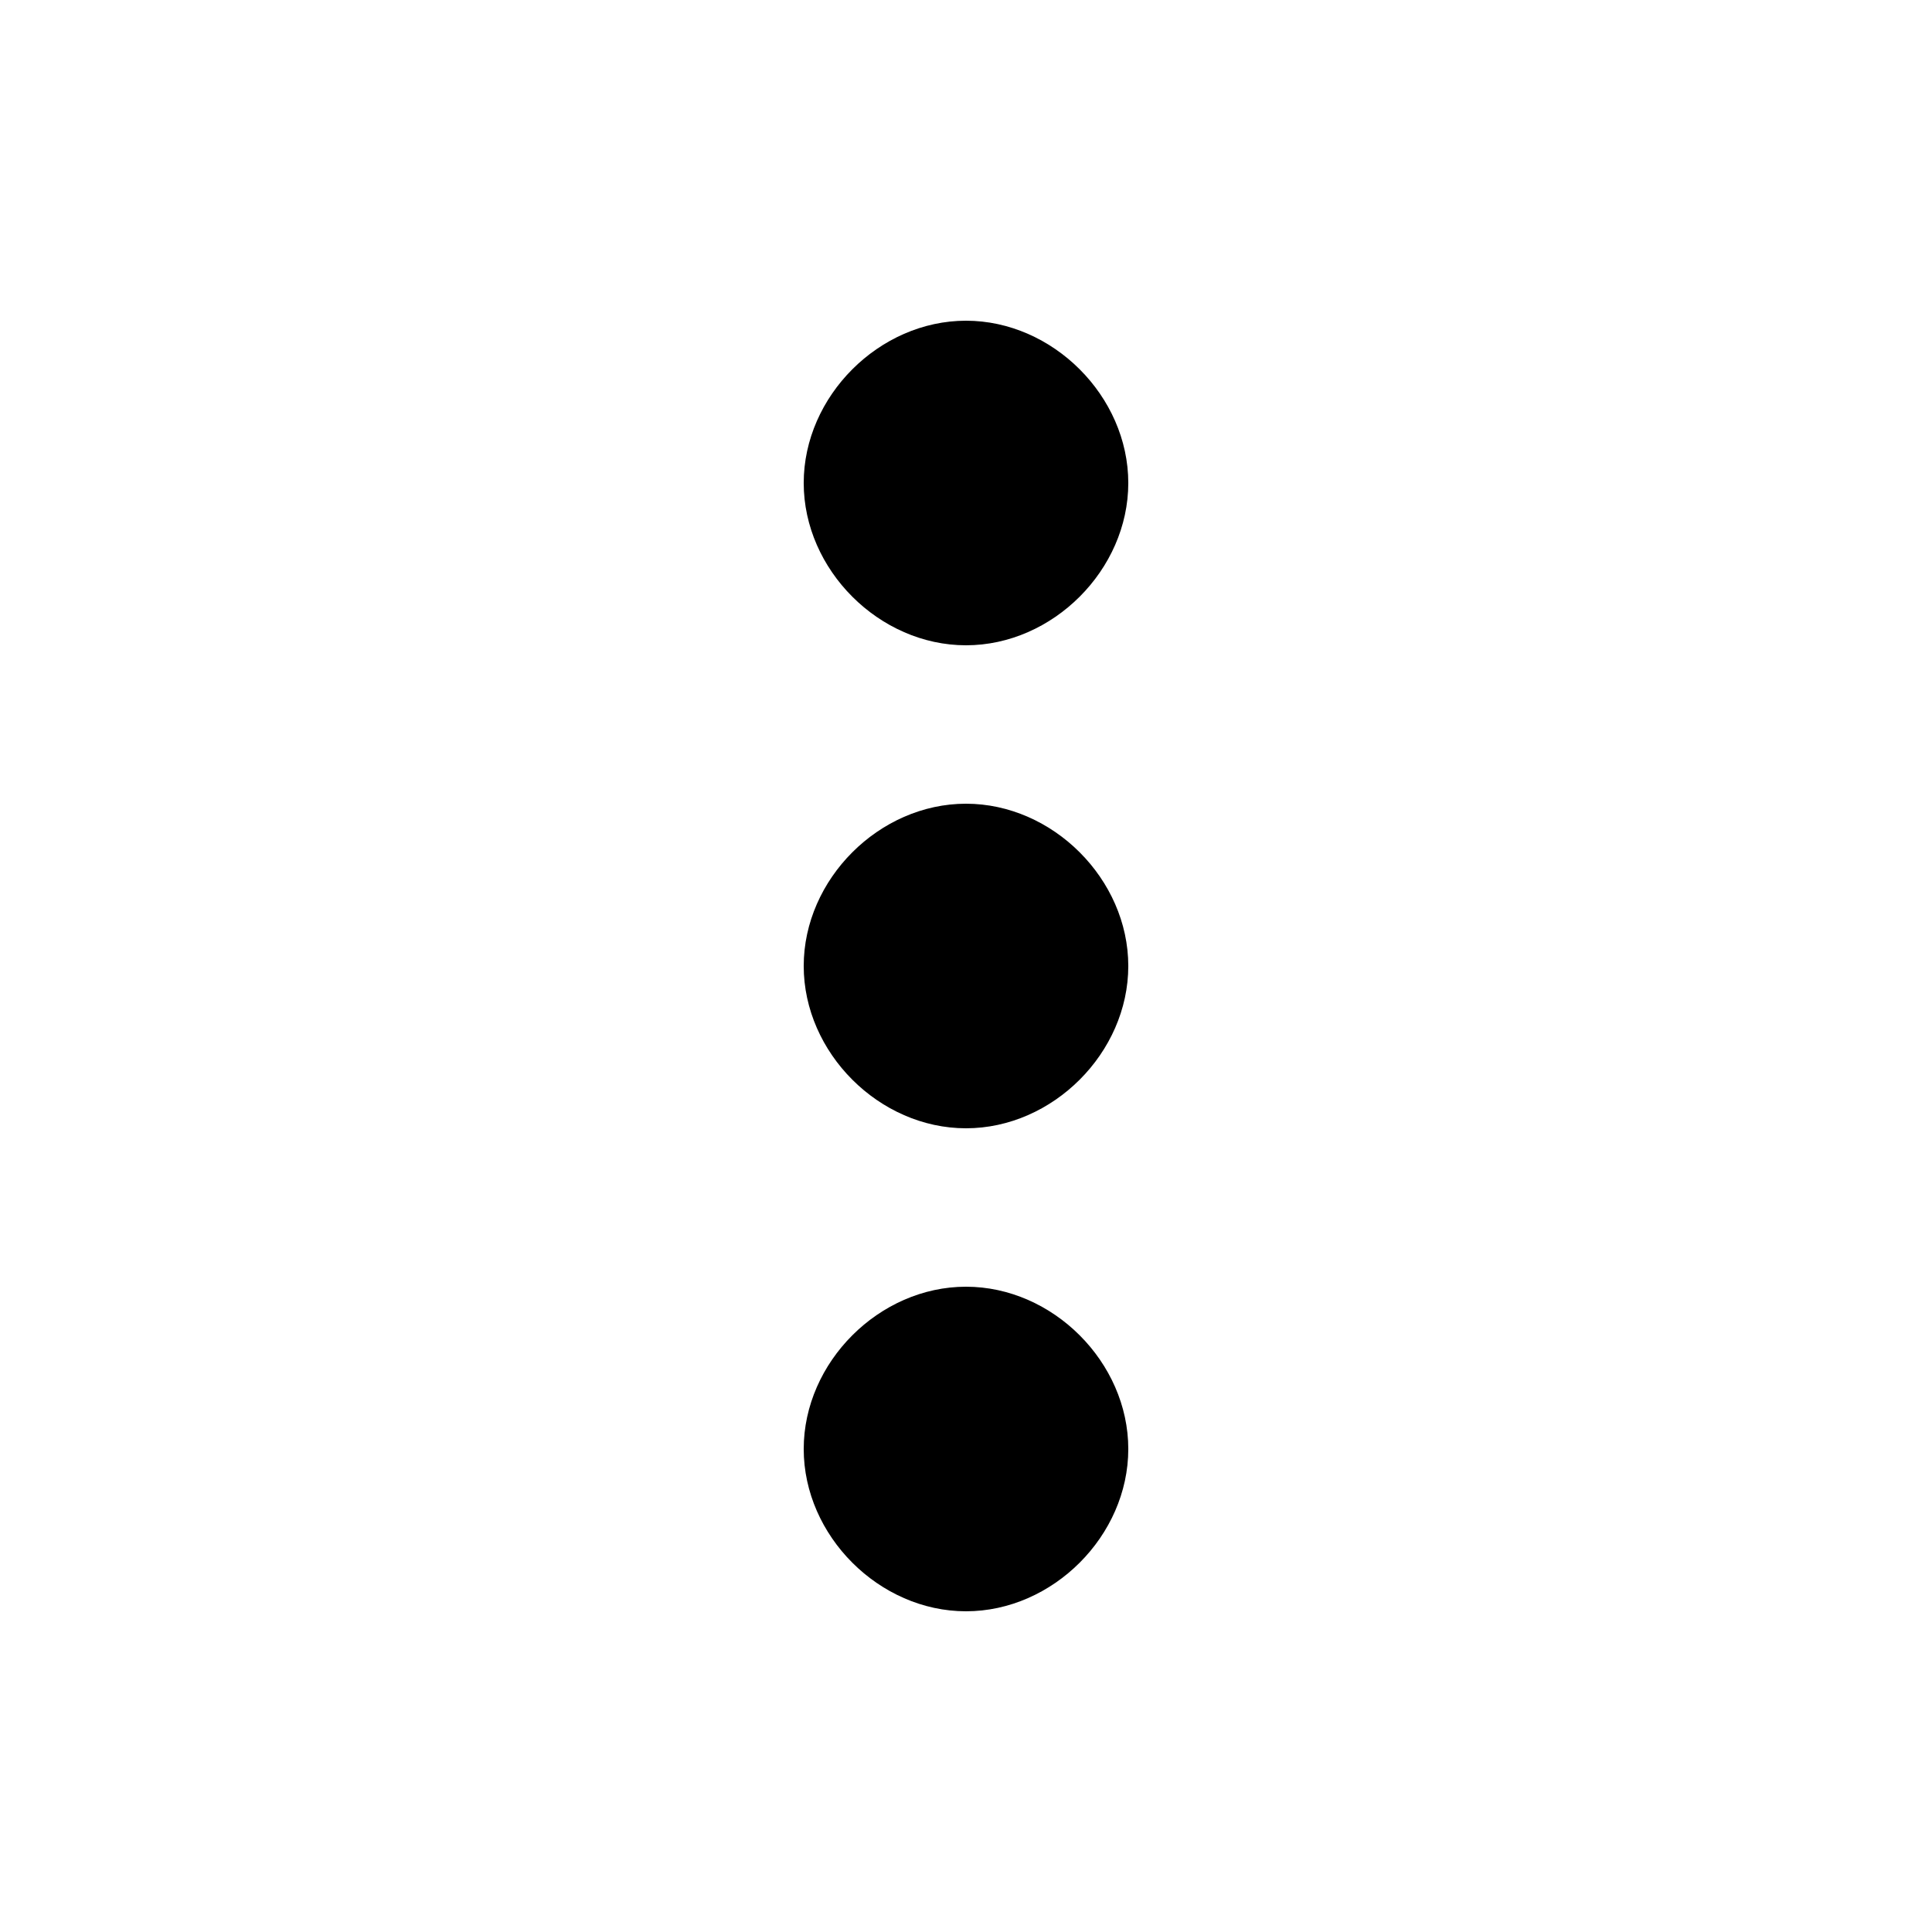
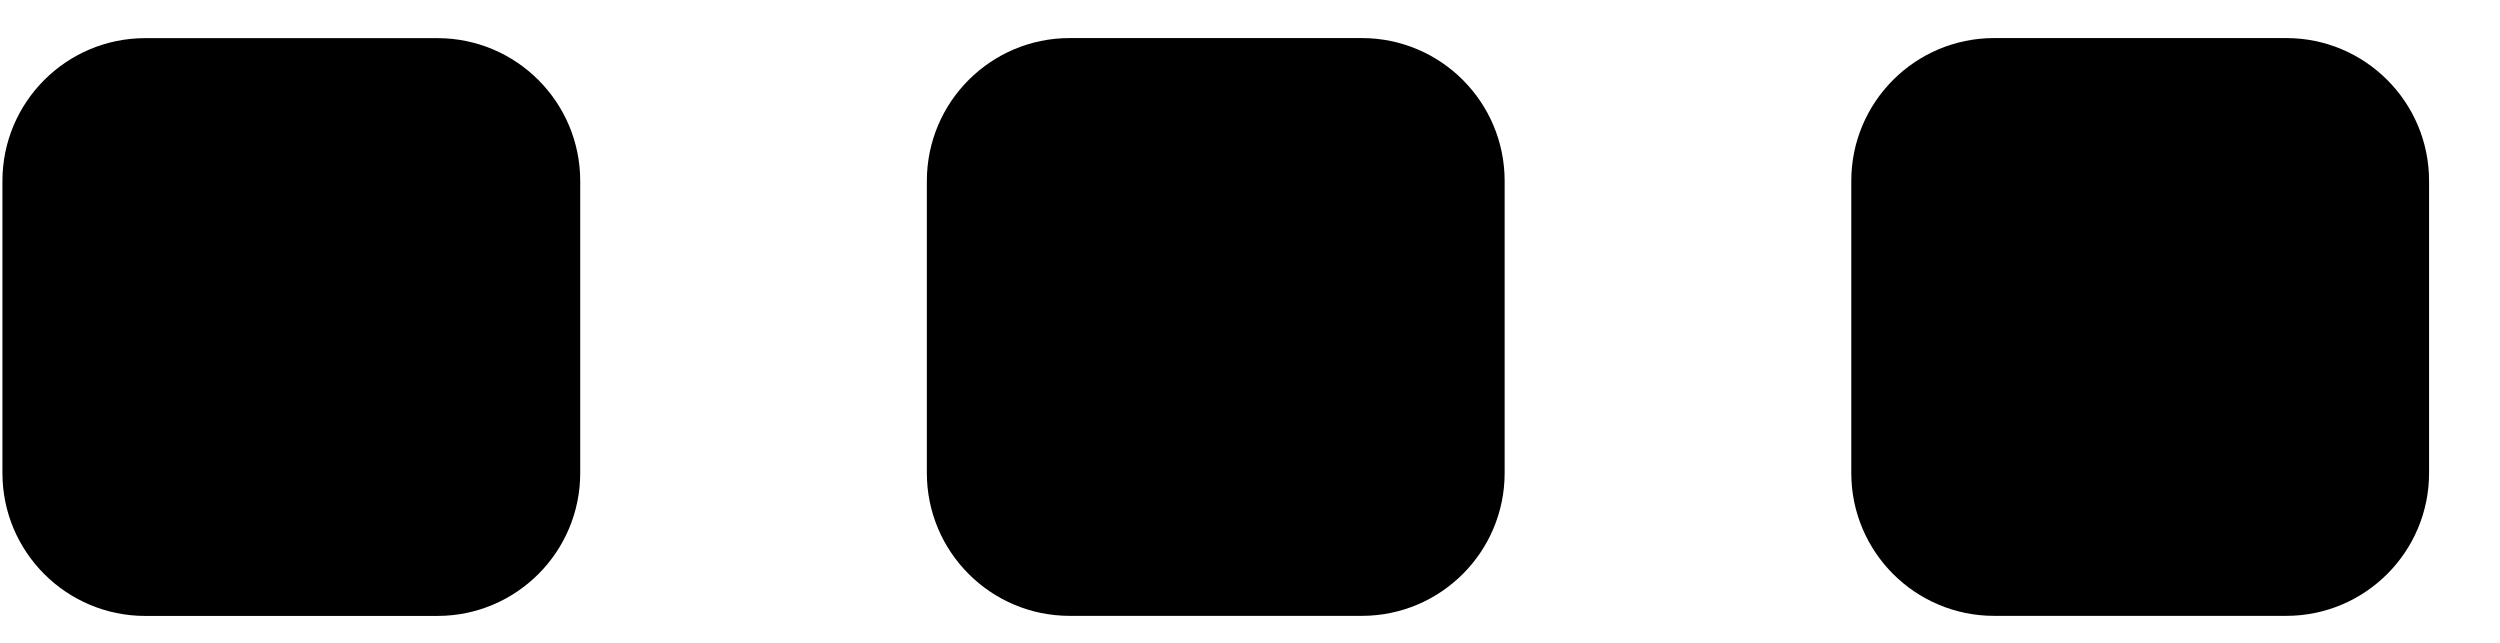
- <svg xmlns="http://www.w3.org/2000/svg" version="1.1" width="24" height="24" viewBox="0 0 24 24">
-   <path d="M12 15.984c1.078 0 2.016 0.938 2.016 2.016s-0.938 2.016-2.016 2.016-2.016-0.938-2.016-2.016 0.938-2.016 2.016-2.016zM12 9.984c1.078 0 2.016 0.938 2.016 2.016s-0.938 2.016-2.016 2.016-2.016-0.938-2.016-2.016 0.938-2.016 2.016-2.016zM12 8.016c-1.078 0-2.016-0.938-2.016-2.016s0.938-2.016 2.016-2.016 2.016 0.938 2.016 2.016-0.938 2.016-2.016 2.016z" />
+ <svg xmlns="http://www.w3.org/2000/svg" width="35" height="9" viewBox="0 0 35 9">
+   <rect x="0.034" y="0.534" width="8.089" height="8.089" rx="2" />
+   <rect x="12.976" y="0.533" width="8.089" height="8.089" rx="2" />
+   <rect x="25.918" y="0.533" width="8.089" height="8.089" rx="2" />
</svg>
